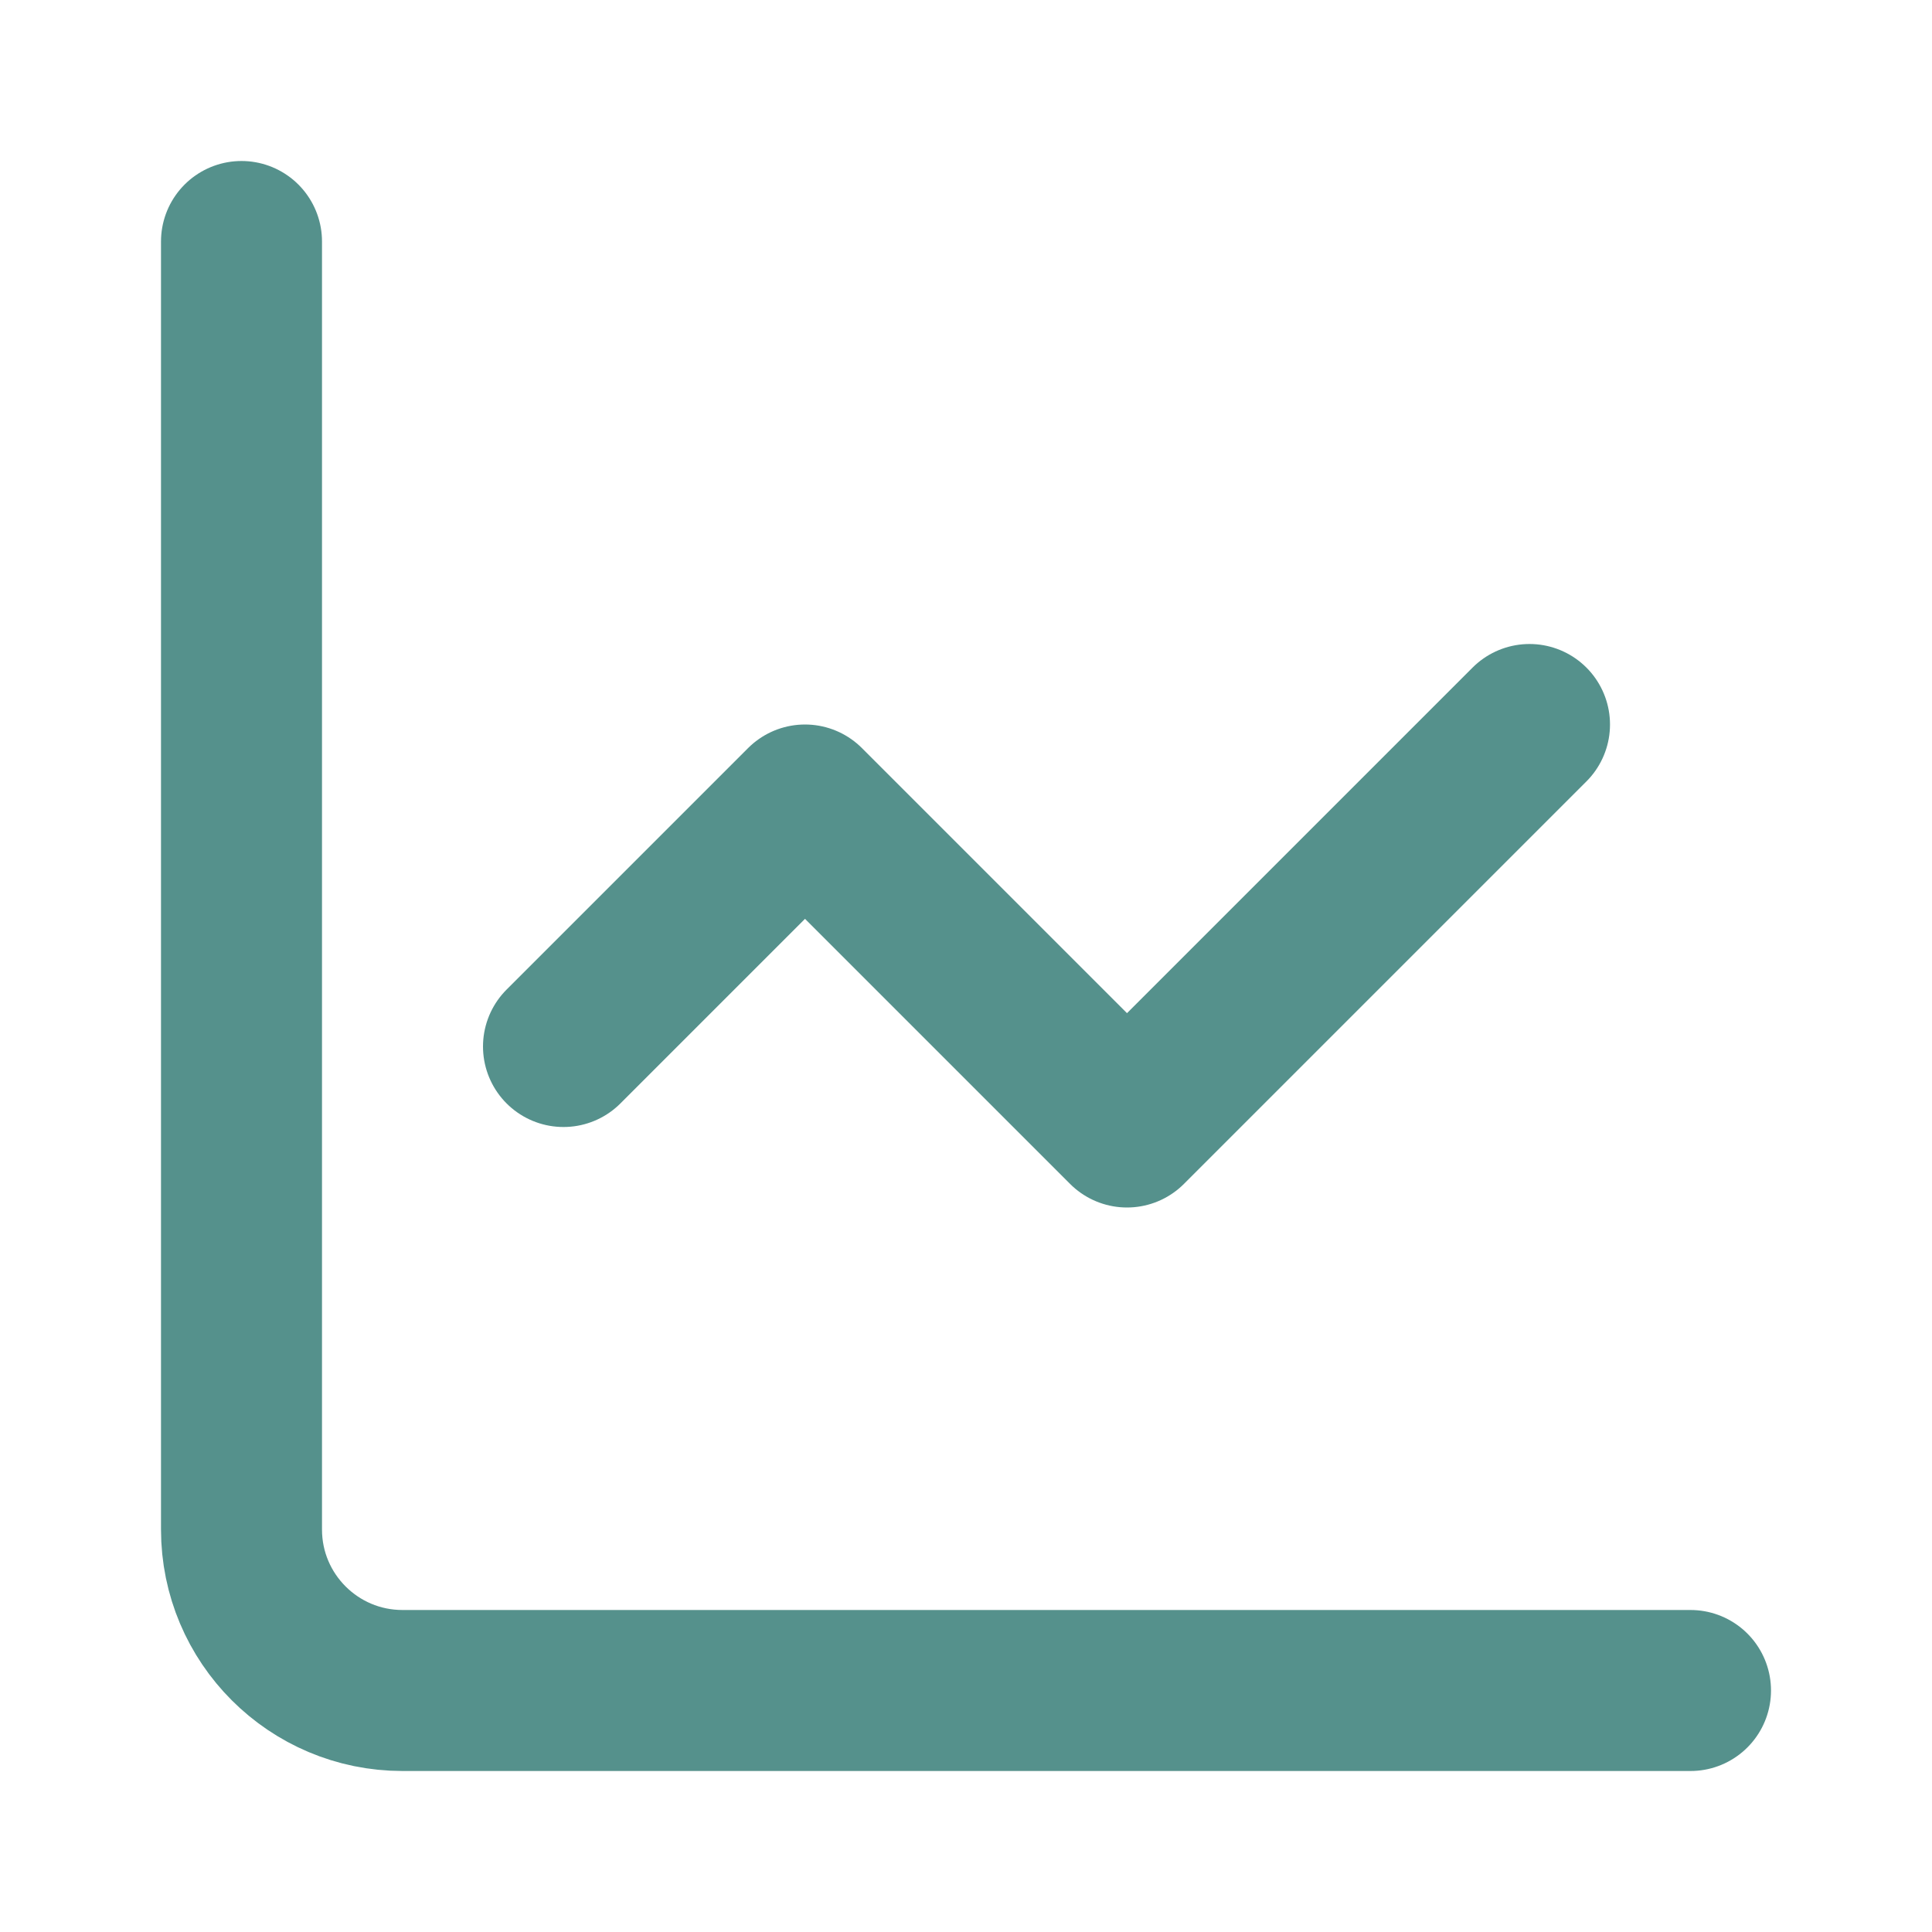
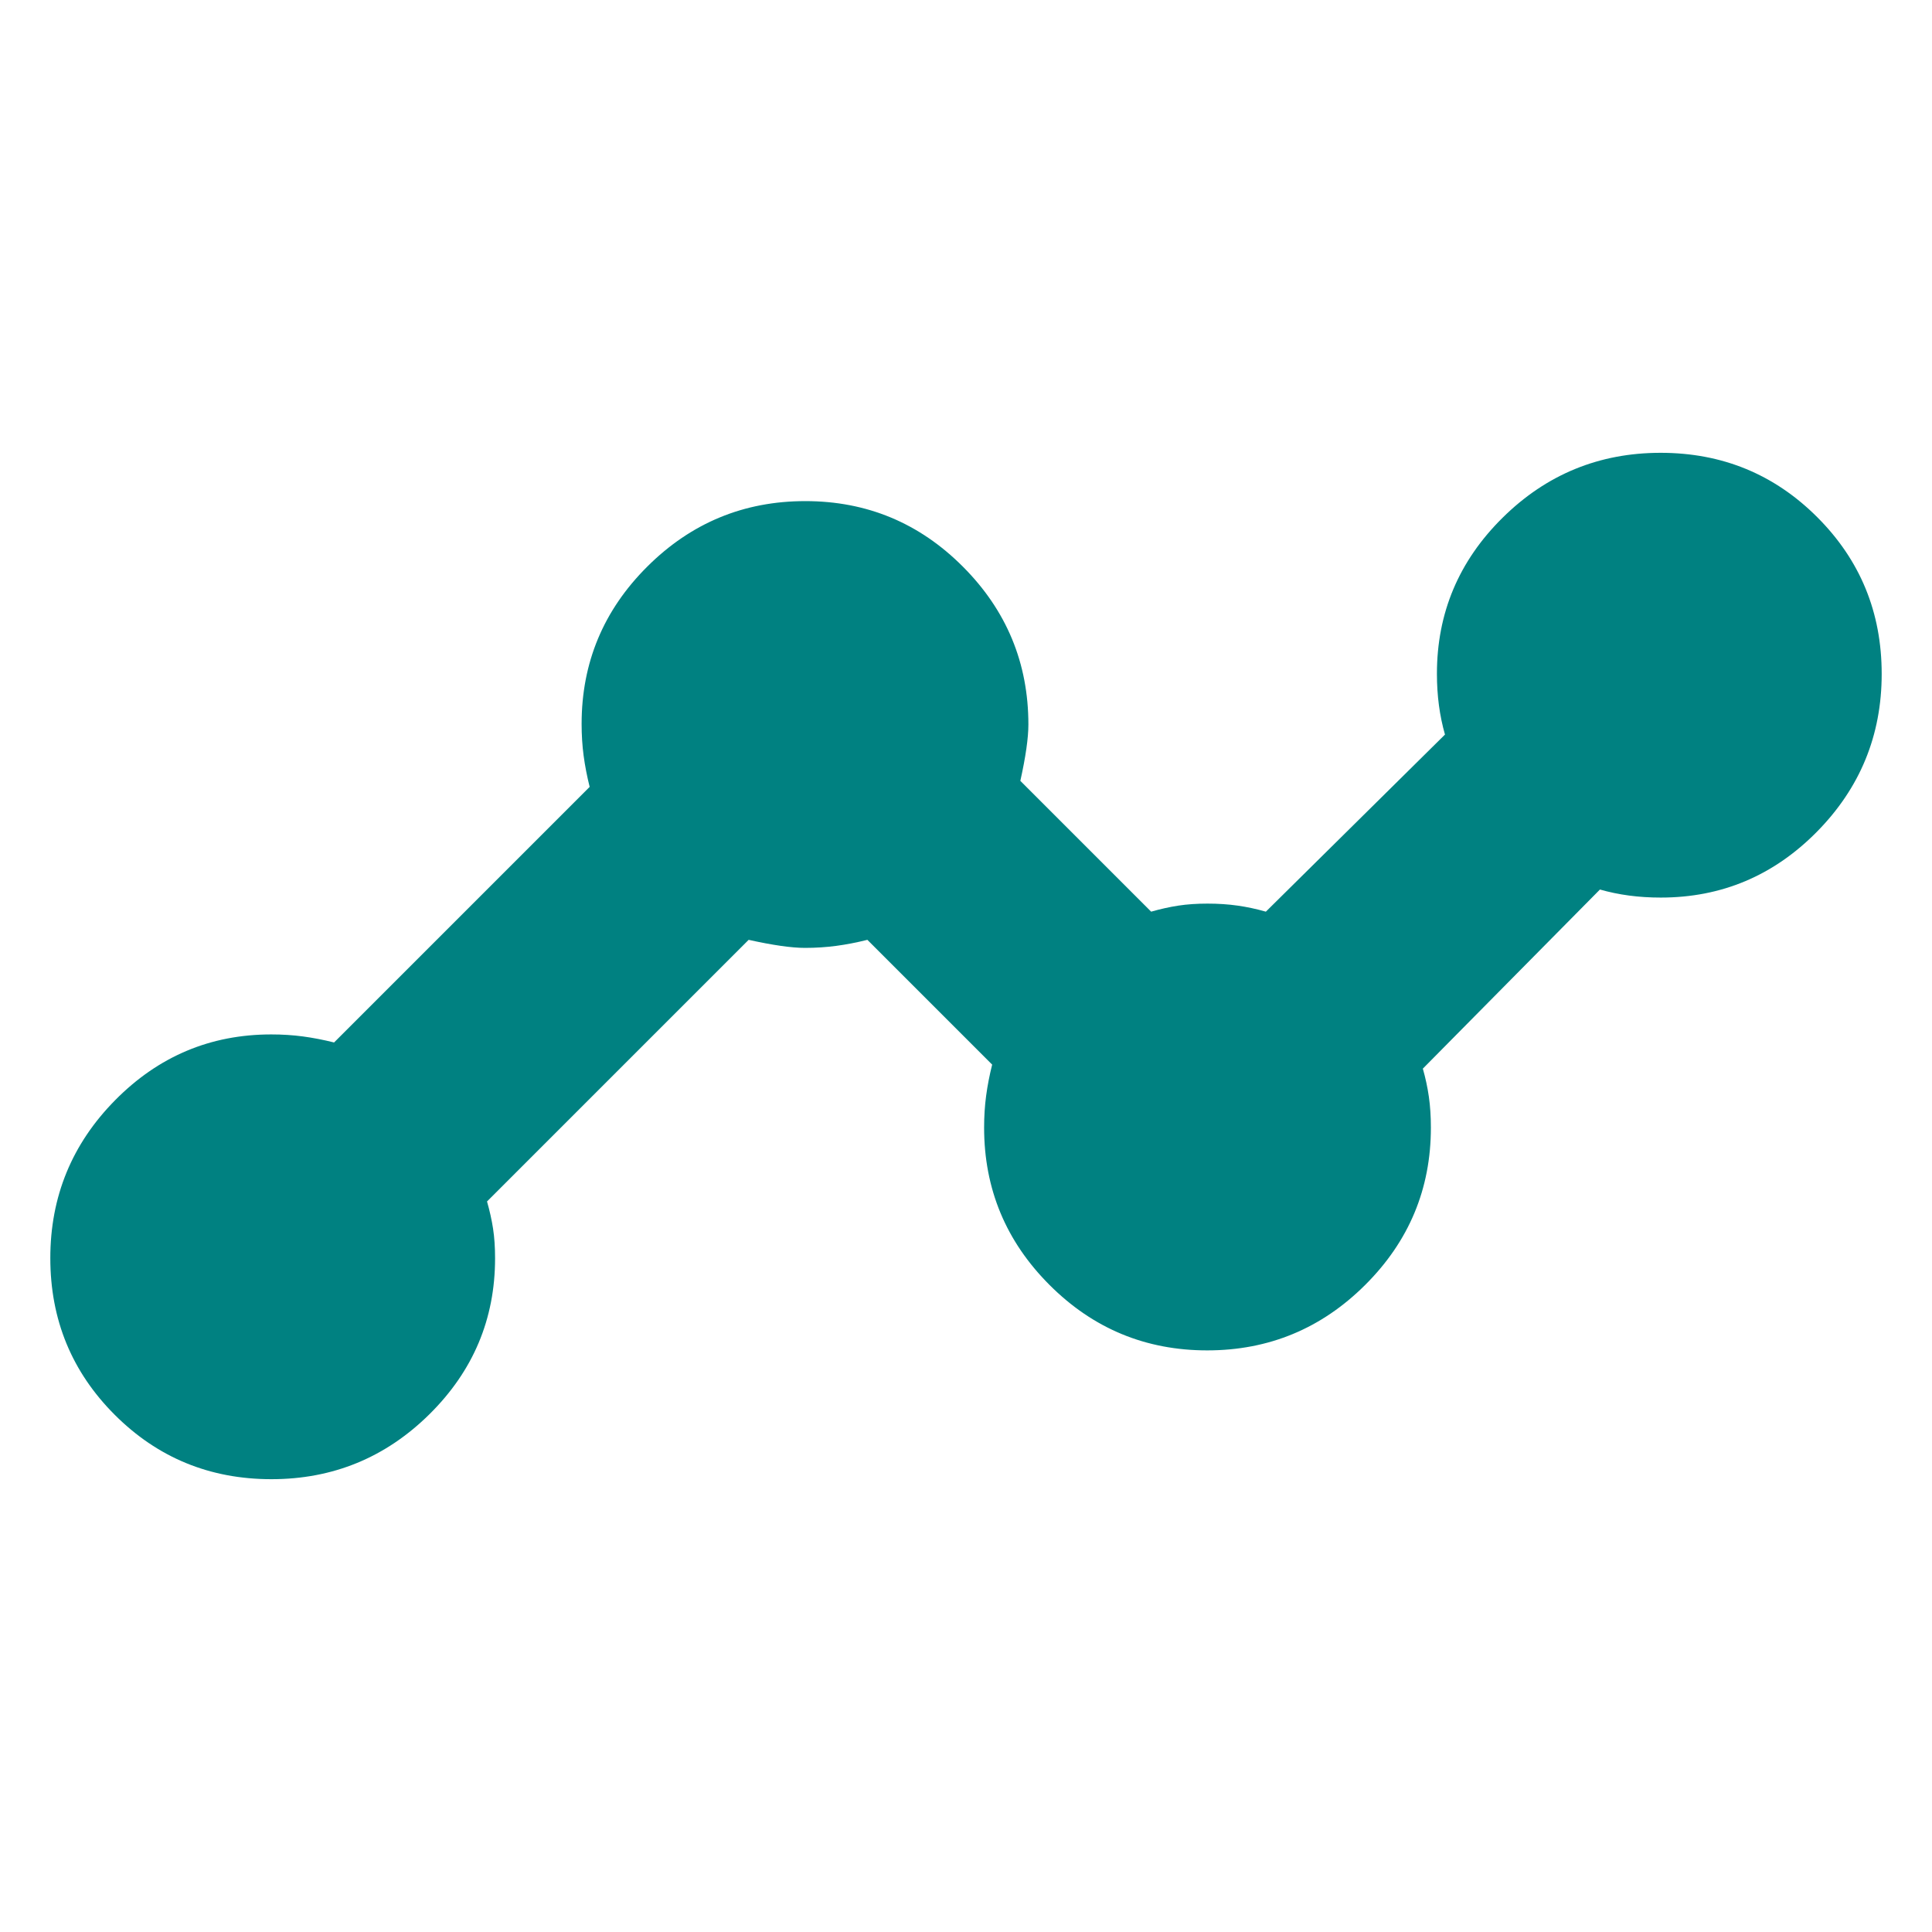
- <svg xmlns="http://www.w3.org/2000/svg" width="24" height="24" viewBox="0 0 24 24" fill="none" stroke="#55918c" stroke-width="2" stroke-linecap="round" stroke-linejoin="round" class="lucide lucide-chart-line-icon lucide-chart-line">
-   <path d="M3 3v16a2 2 0 0 0 2 2h16" />
-   <path d="m19 9-5 5-4-4-3 3" />
+ <svg xmlns="http://www.w3.org/2000/svg" height="24px" viewBox="0 -960 960 960" width="24px" fill="#008181">
+   <path d="M134.85-225Q89-225 57-257q-32-32-32-77.85 0-45.85 32.24-78.5Q89.49-446 134.77-446q8.23 0 15.73 1t15.5 3l127-127q-2-8-3-15.5t-1-15.8q0-45.67 32.65-78.18Q354.3-711 400.15-711t78.35 32.61Q511-645.79 511-600q0 10-4 28l65 65q7-2 13.5-3t14.5-1q8 0 15 1t14 3l89-88q-2-7-3-14.5t-1-15.73q0-45.28 32.65-77.53Q779.3-735 825.15-735T903-703q32 32 32 77.85 0 45.85-32.24 78.5Q870.51-514 825.23-514q-8.23 0-15.73-1t-14.5-3l-88 89q2 7 3 14t1 15.3q0 45.67-32.65 78.18Q645.7-289 599.85-289t-78.35-32.52Q489-354.03 489-399.7q0-8.3 1-15.8t3-15.5l-62-62q-8 2-15.5 3t-15.5 1q-10 0-28-4L242-363q2 7 3 13.5t1 14.73q0 45.28-32.65 77.53Q180.7-225 134.85-225Z" />
</svg>
